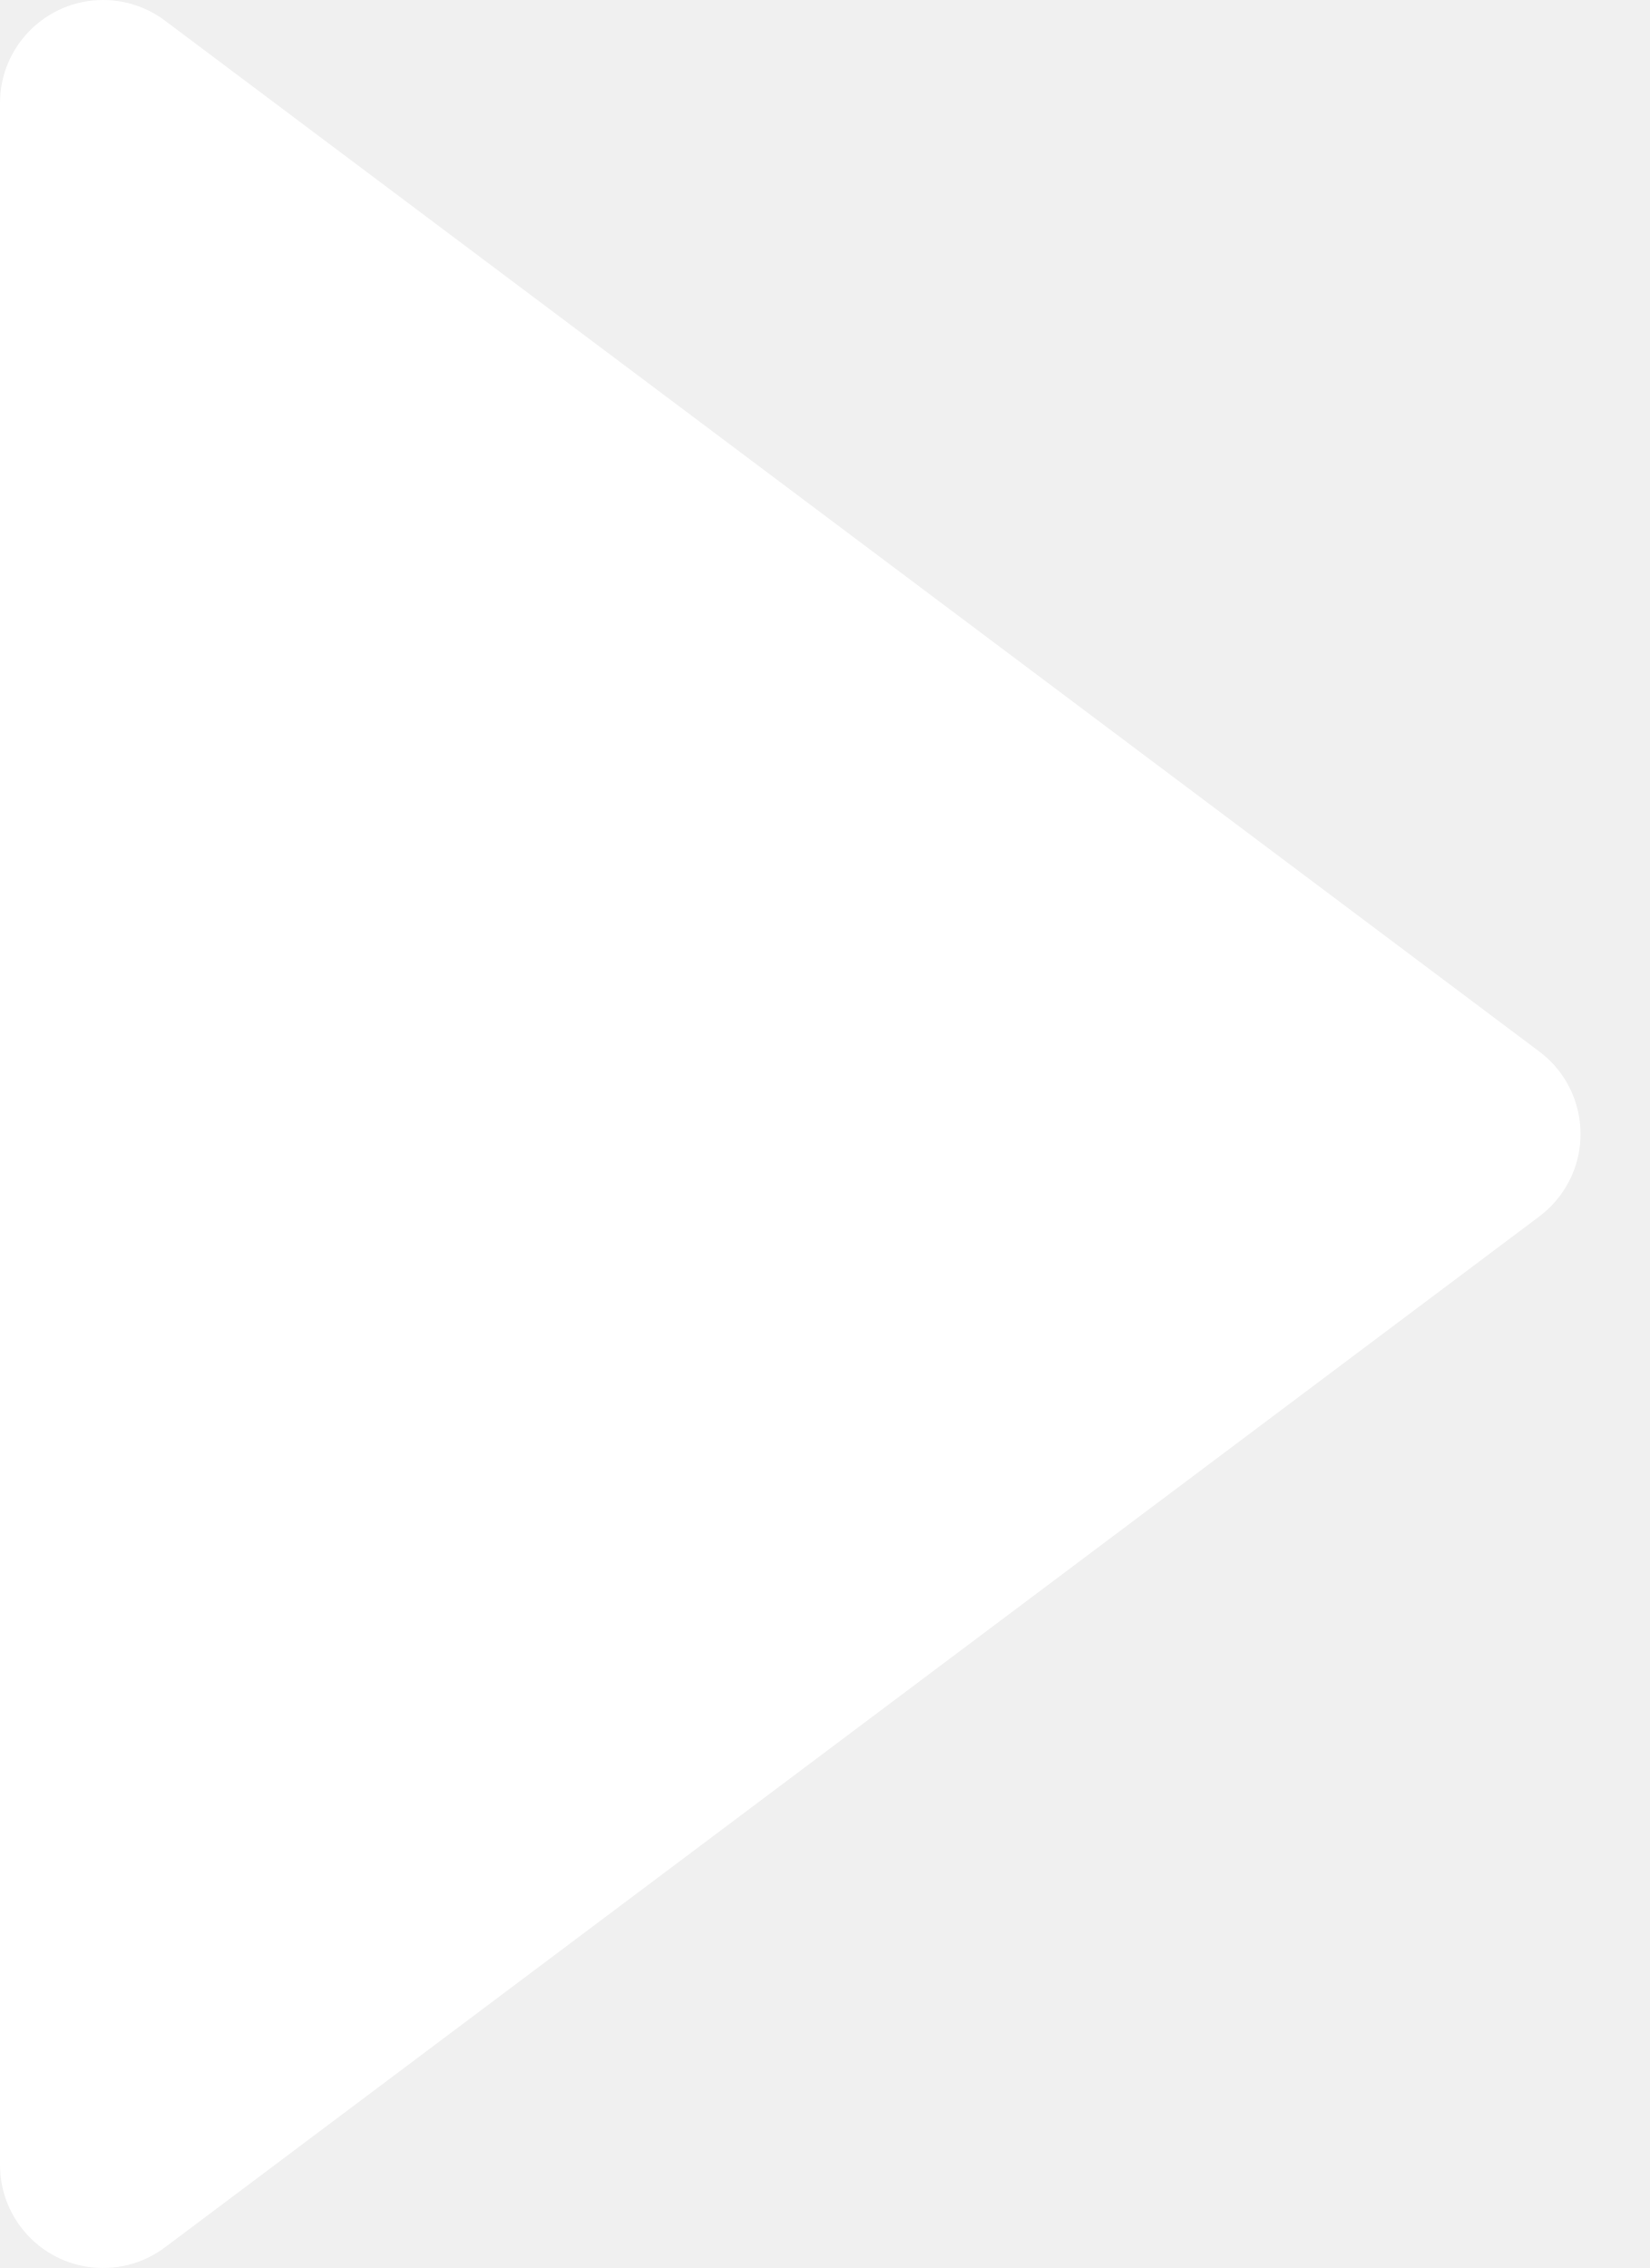
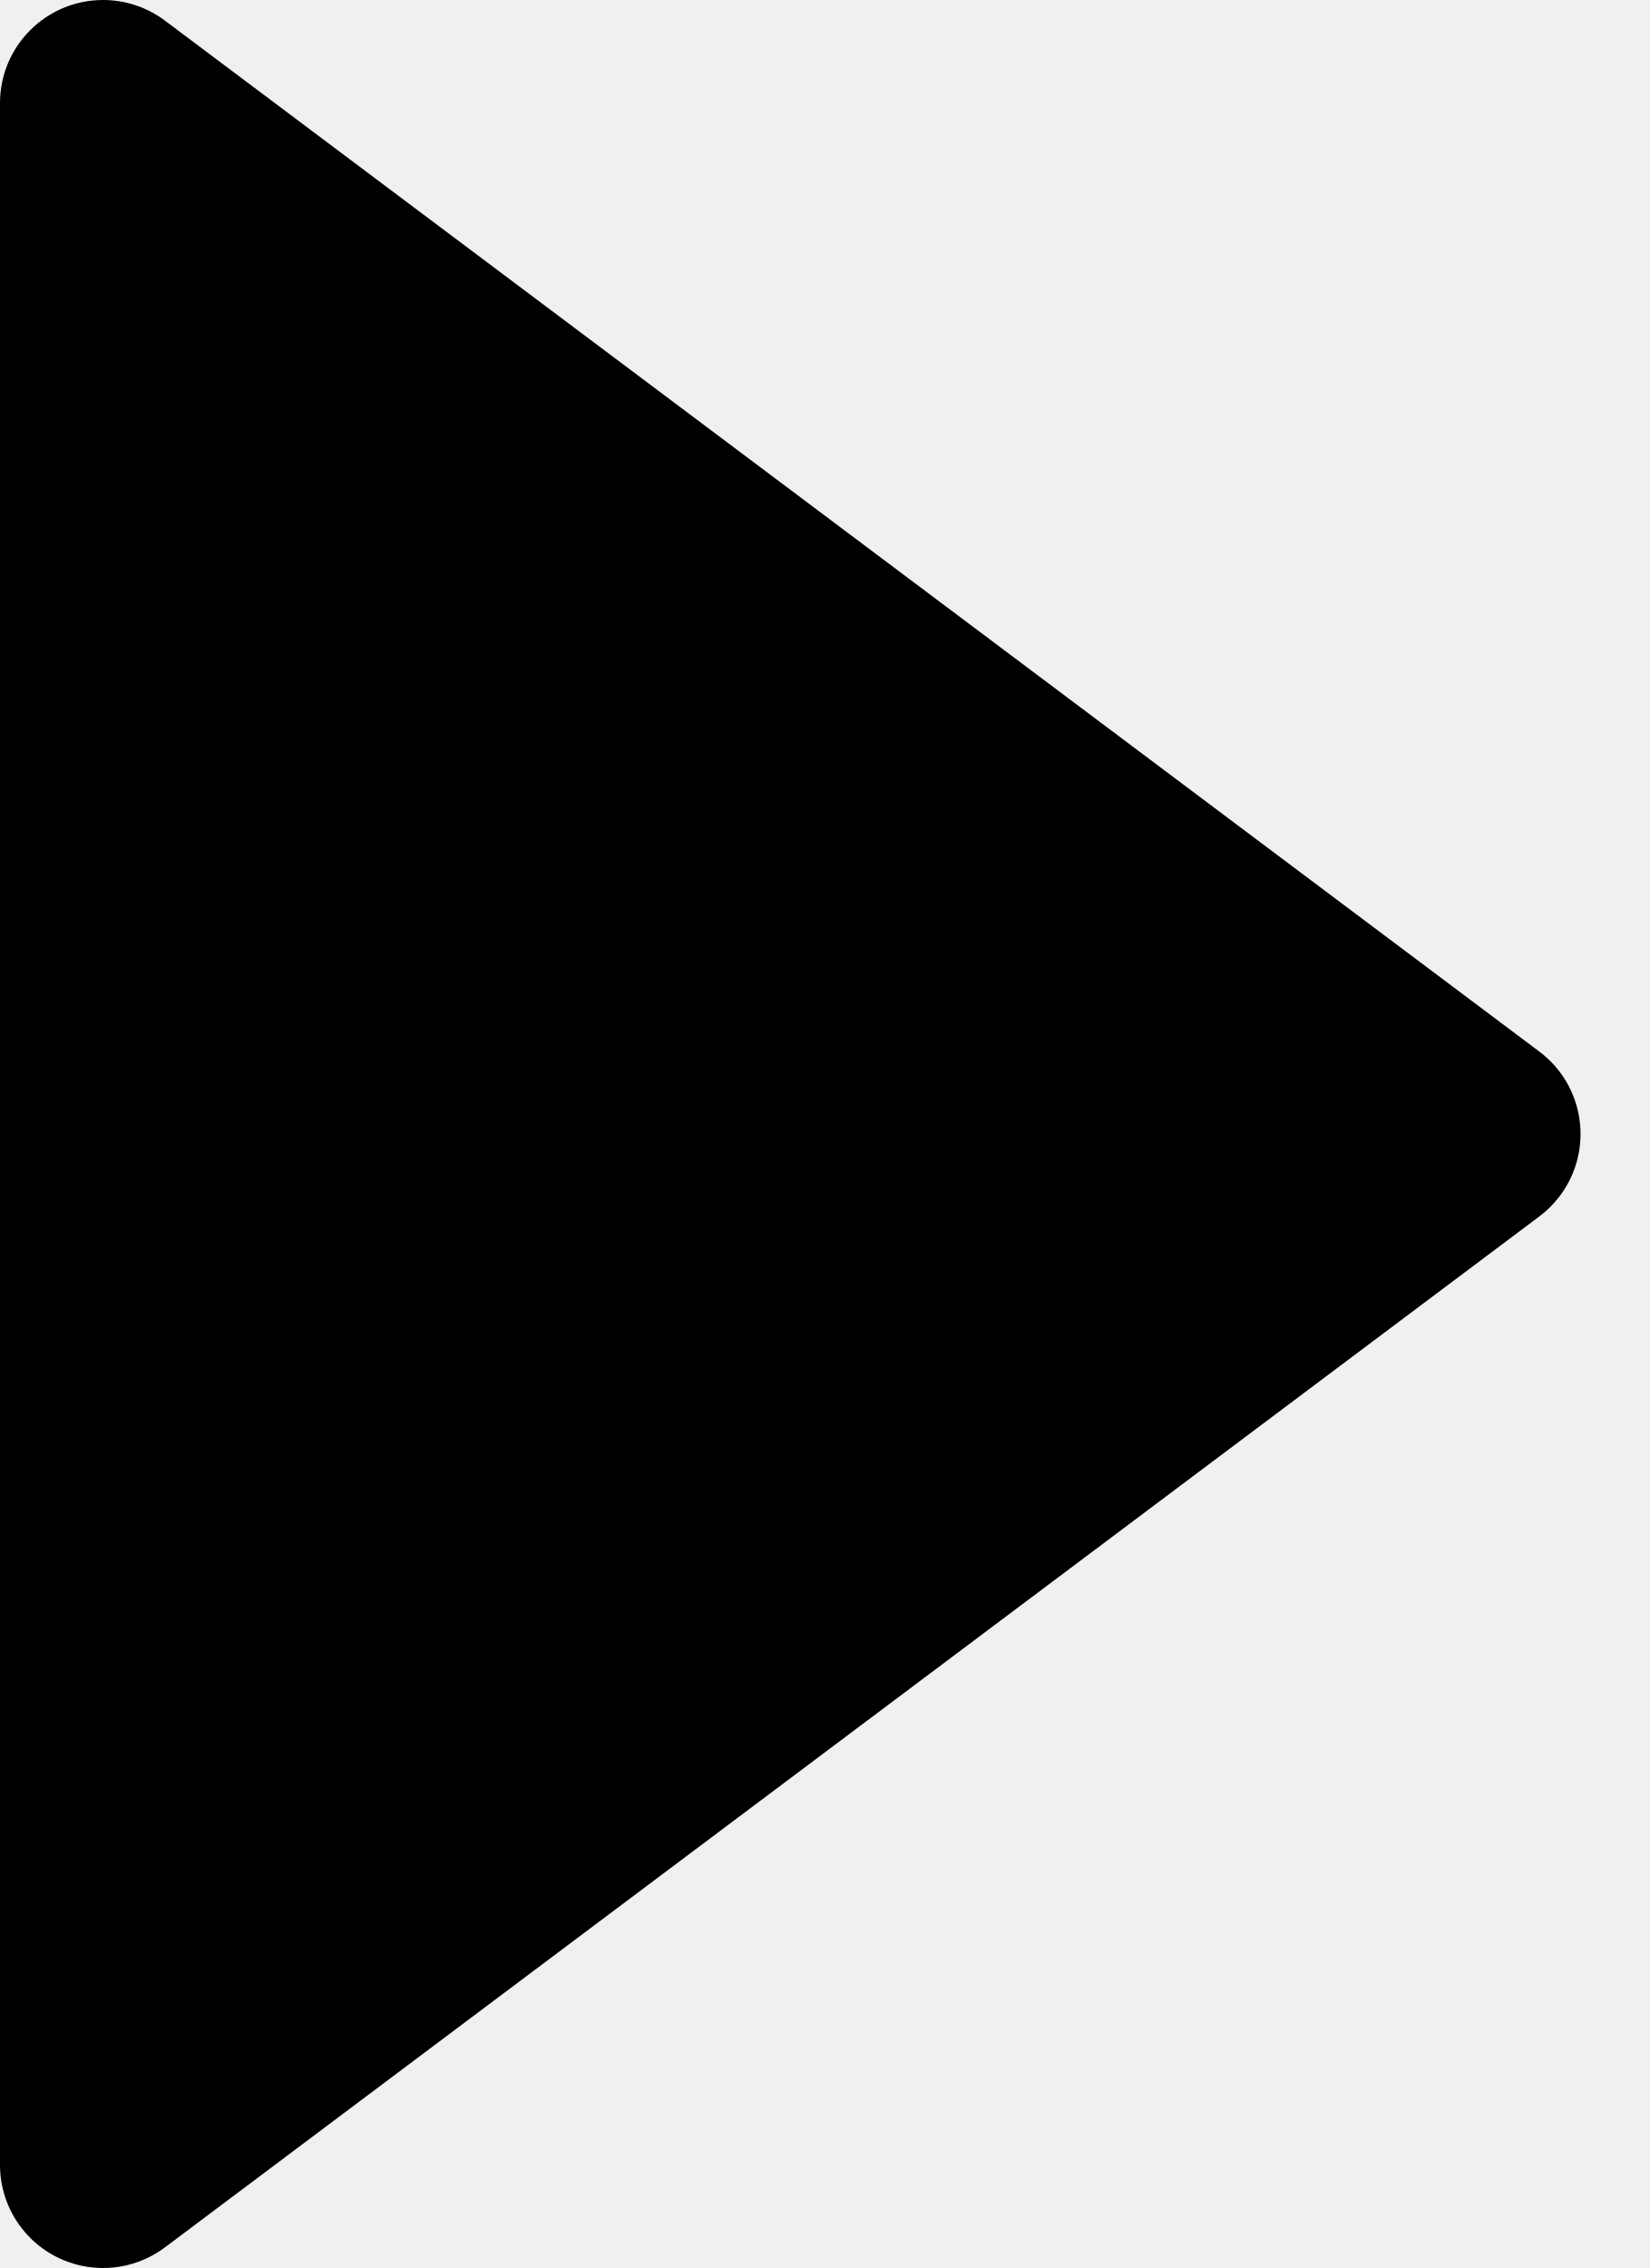
<svg xmlns="http://www.w3.org/2000/svg" width="16" height="22" viewBox="0 0 16 22" fill="none">
-   <path fill-rule="evenodd" clip-rule="evenodd" d="M1.6 0.2L14.933 10.2C15.375 10.531 15.465 11.158 15.133 11.6C15.076 11.676 15.009 11.743 14.933 11.8L1.6 21.8C1.158 22.131 0.531 22.042 0.2 21.6C0.07 21.427 0 21.216 0 21V1C0 0.448 0.448 0 1 0C1.216 0 1.427 0.07 1.6 0.2Z" fill="white" />
+   <path fill-rule="evenodd" clip-rule="evenodd" d="M1.6 0.2L14.933 10.2C15.375 10.531 15.465 11.158 15.133 11.6C15.076 11.676 15.009 11.743 14.933 11.8L1.6 21.8C1.158 22.131 0.531 22.042 0.2 21.6C0.07 21.427 0 21.216 0 21V1C0 0.448 0.448 0 1 0C1.216 0 1.427 0.07 1.6 0.2Z" fill="currentColor" />
</svg>
